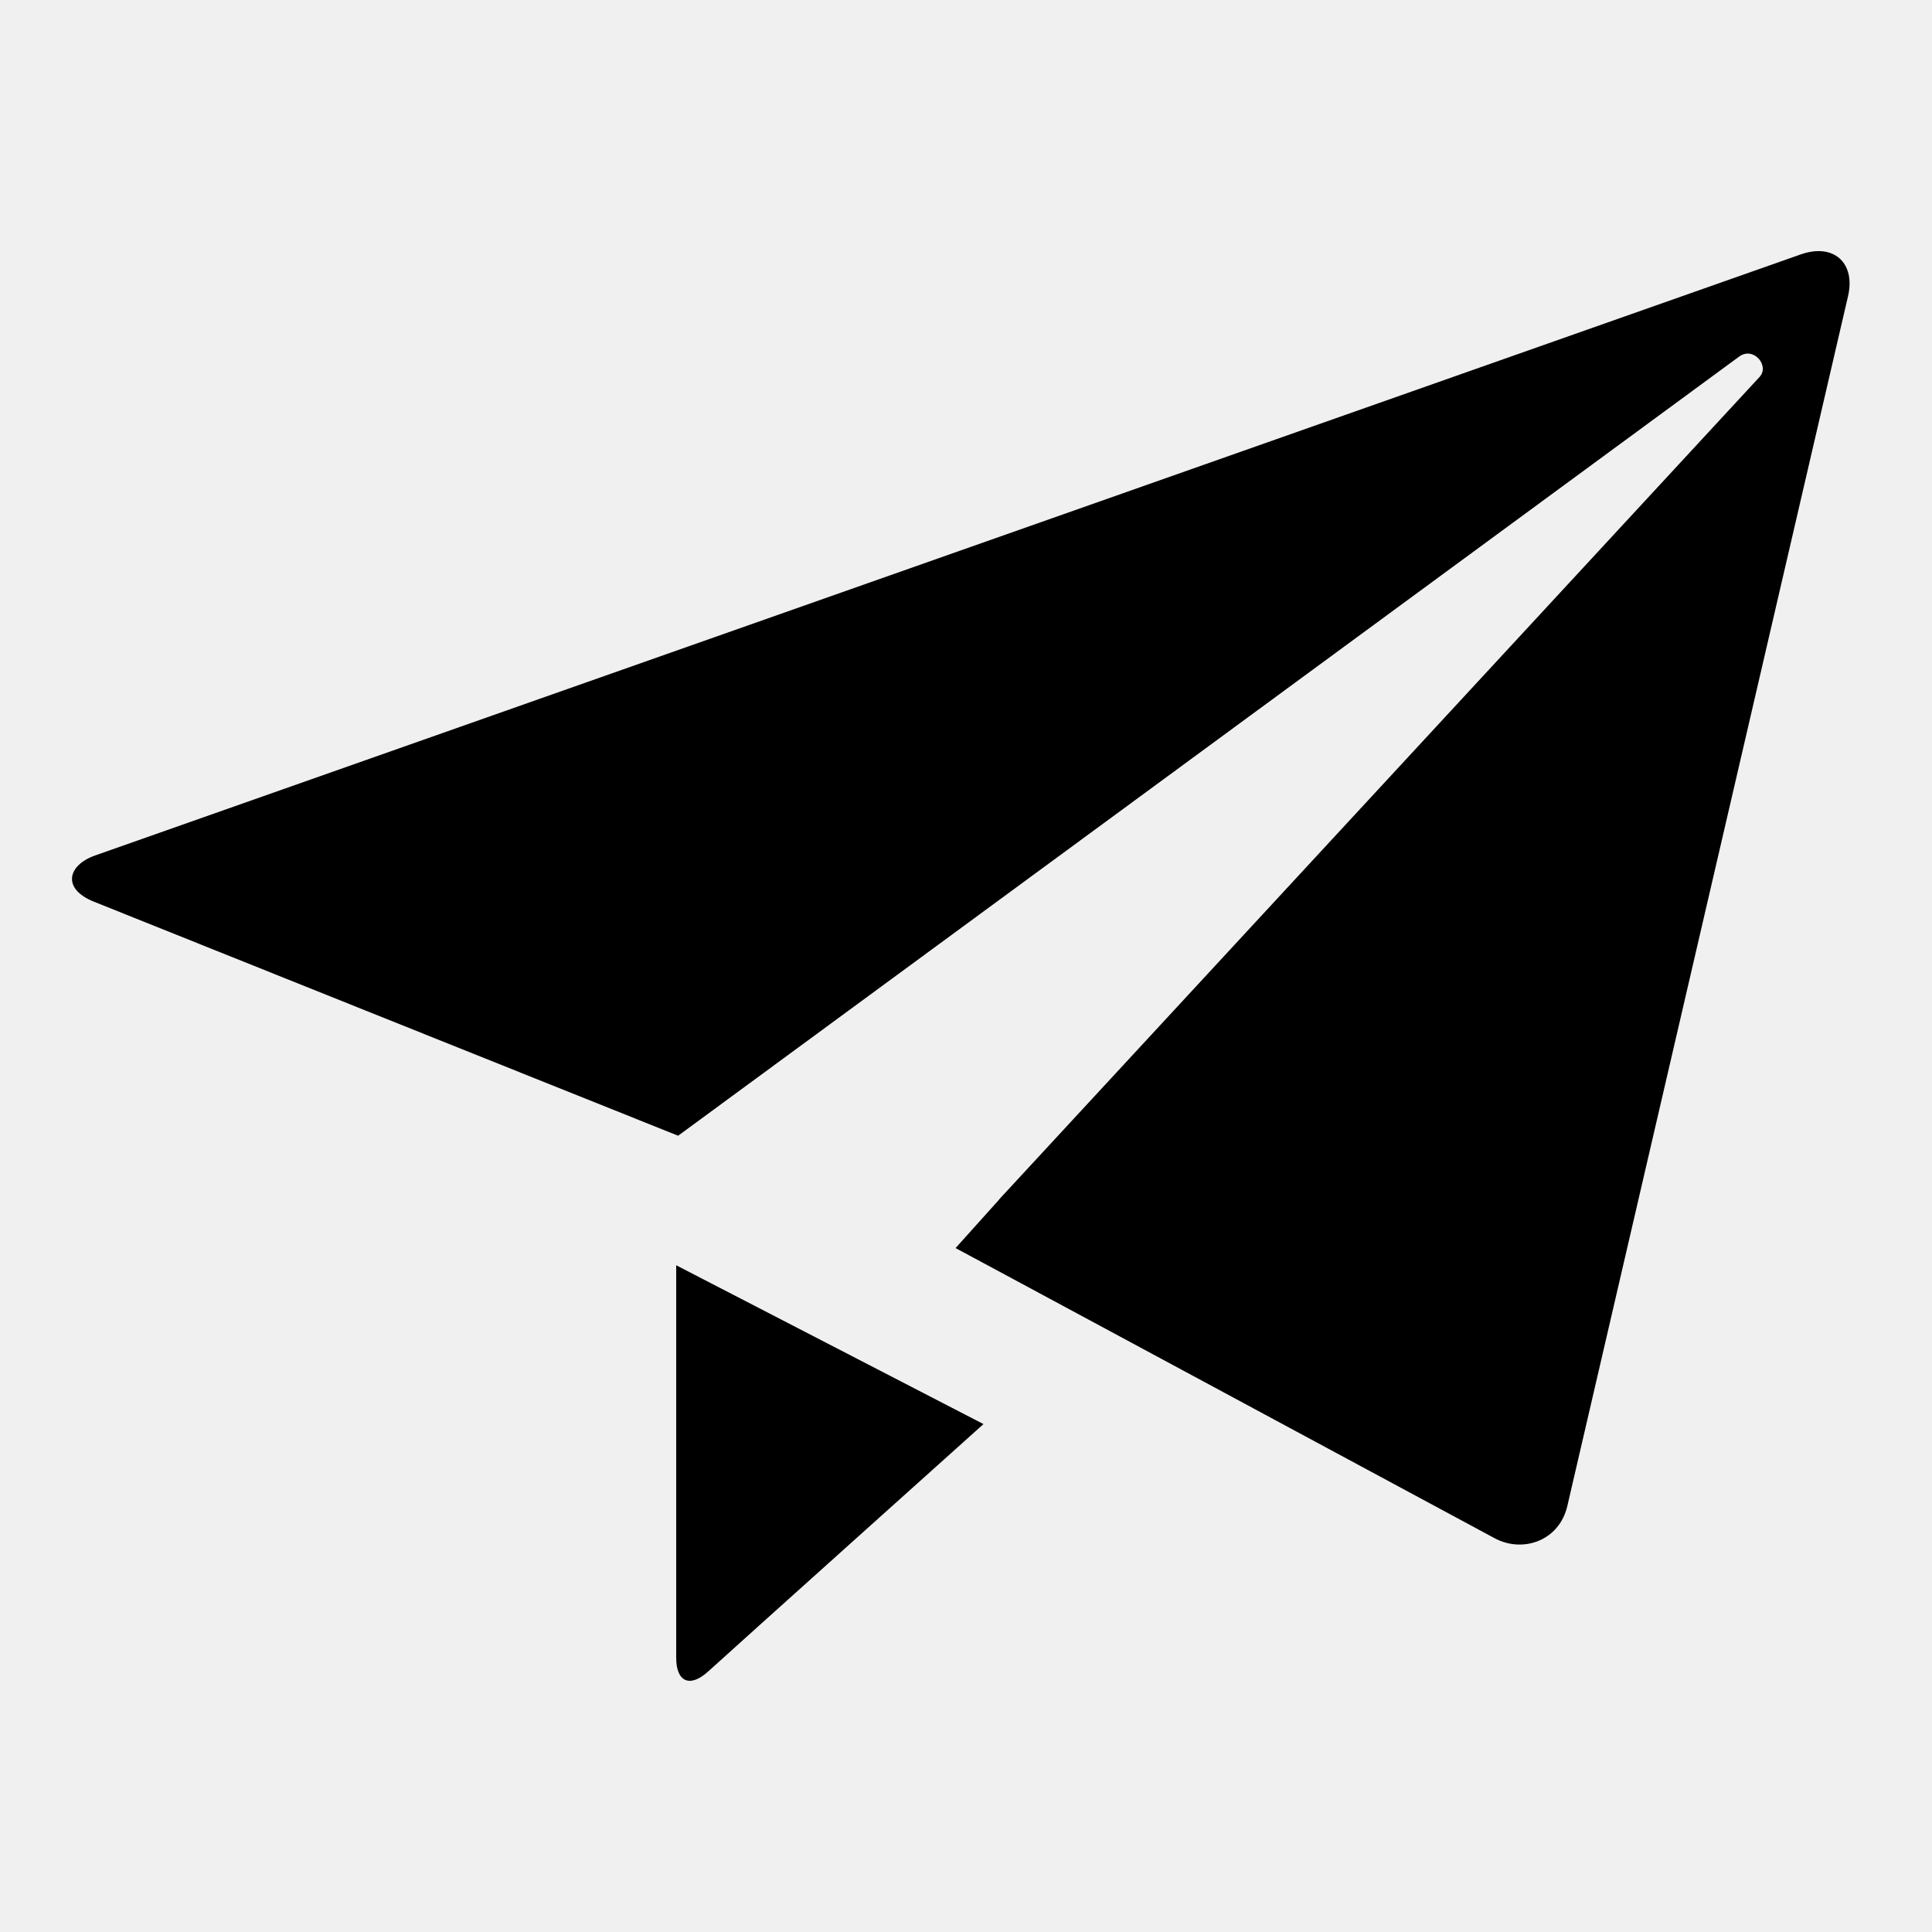
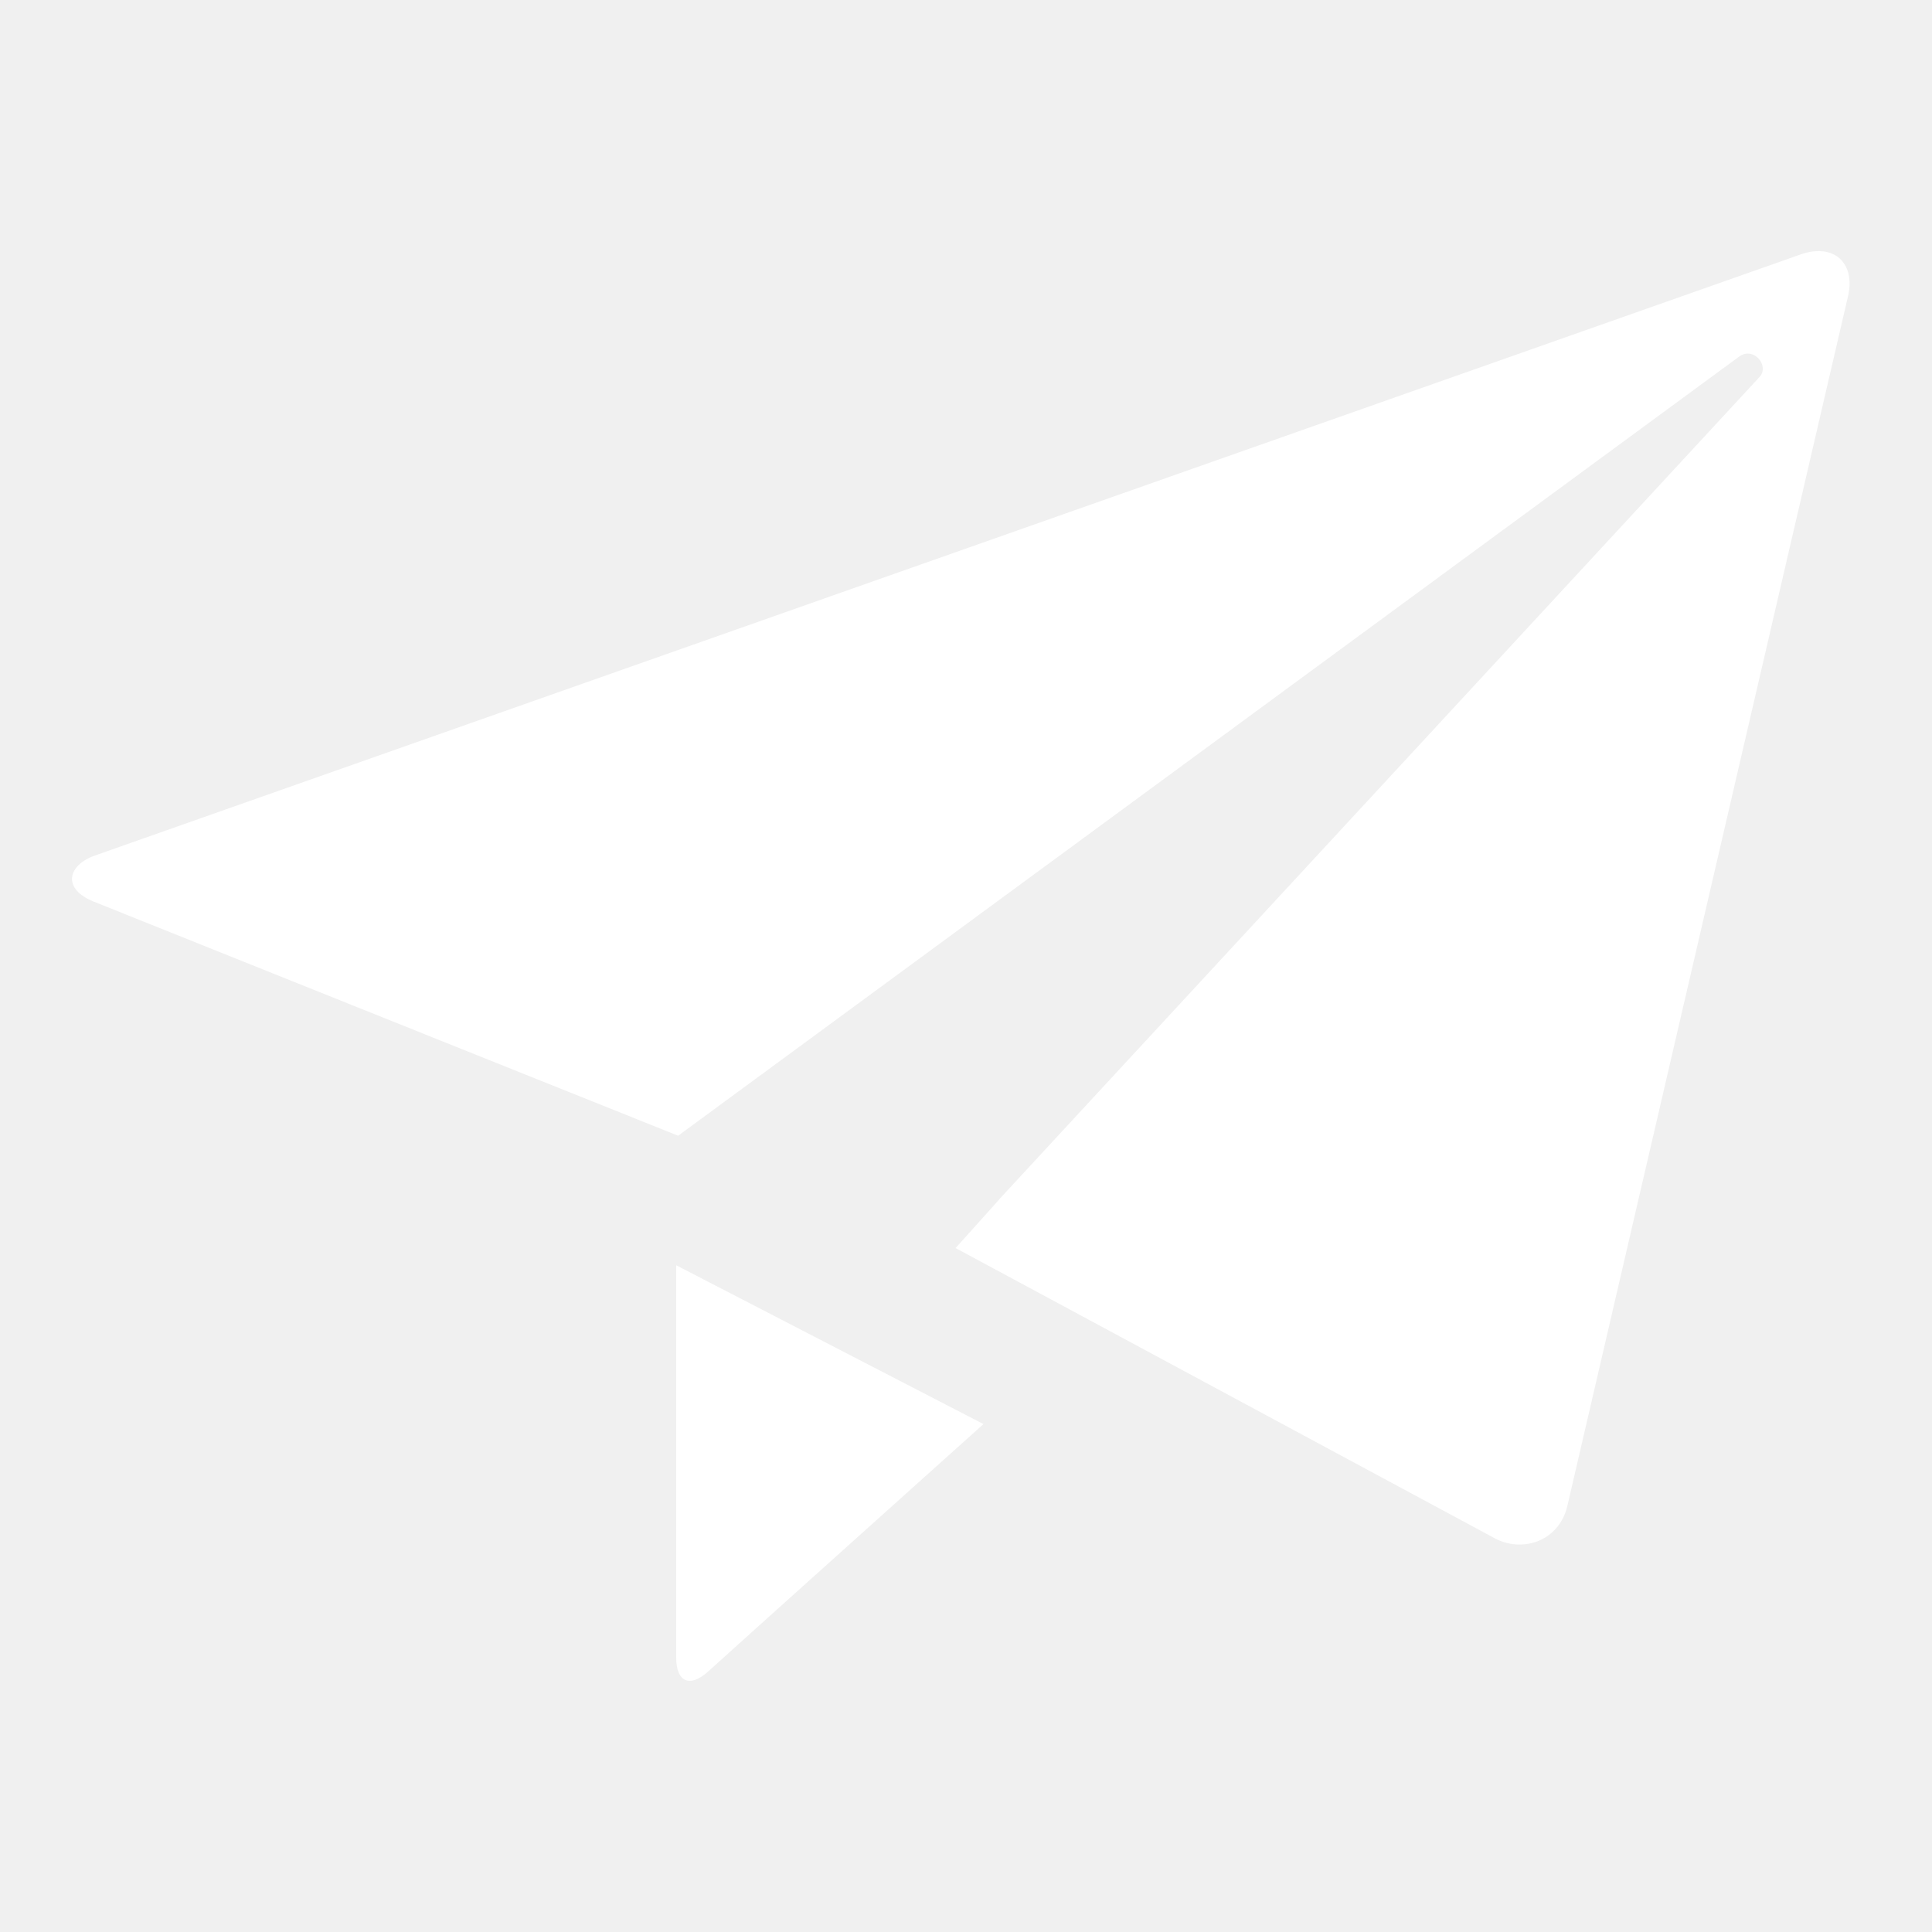
- <svg xmlns="http://www.w3.org/2000/svg" version="1.1" width="20" height="20" viewBox="0 0 20 20">
+ <svg xmlns="http://www.w3.org/2000/svg" version="1.1" fill="#fff" width="20" height="20" viewBox="0 0 20 20">
  <path d="M18.64 2.634c-0.344 0.121-17.321 6.104-17.656 6.222-0.284 0.1-0.347 0.345-0.010 0.479 0.401 0.161 3.796 1.521 3.796 1.521v0l2.25 0.901c0 0 10.838-7.958 10.984-8.066 0.148-0.108 0.318 0.095 0.211 0.211s-7.871 8.513-7.871 8.513v0.002l-0.452 0.503 0.599 0.322c0 0 4.65 2.504 4.982 2.682 0.291 0.156 0.668 0.027 0.752-0.334 0.099-0.426 2.845-12.261 2.906-12.525 0.079-0.343-0.148-0.552-0.491-0.431zM7 17.162c0 0.246 0.139 0.315 0.331 0.141 0.251-0.229 2.85-2.561 2.85-2.561l-3.181-1.644v4.064z" />
</svg>
